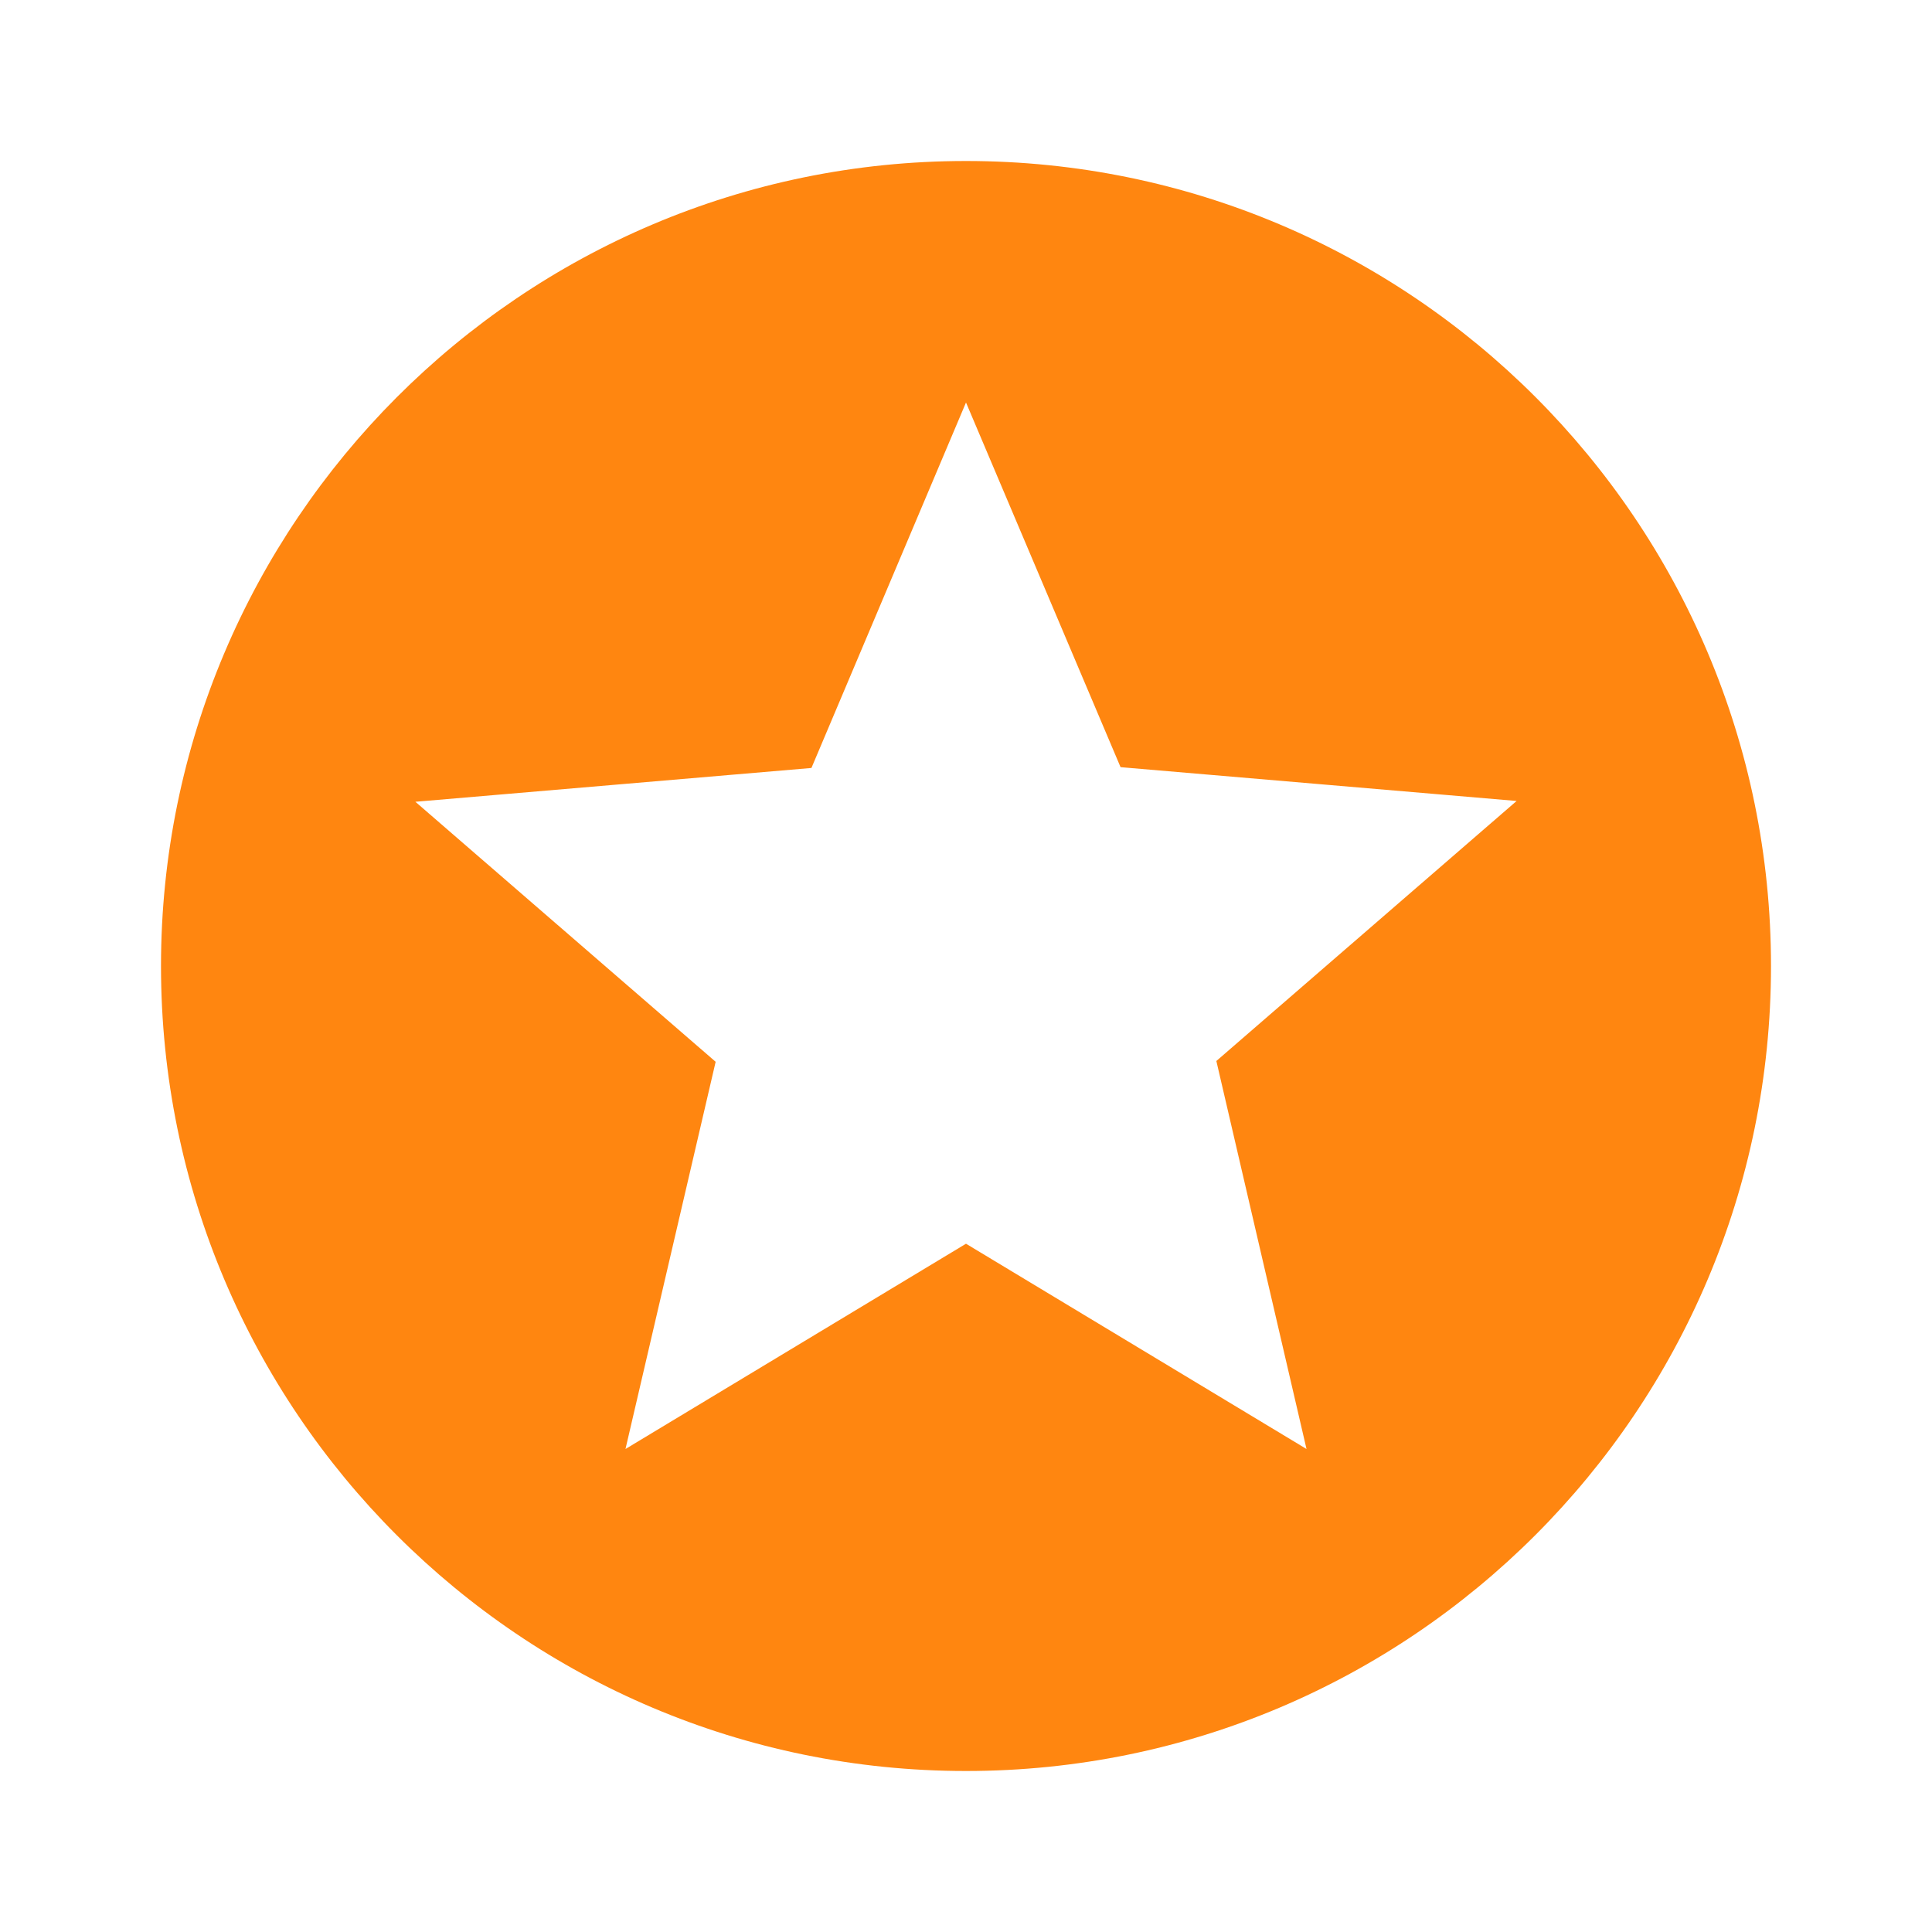
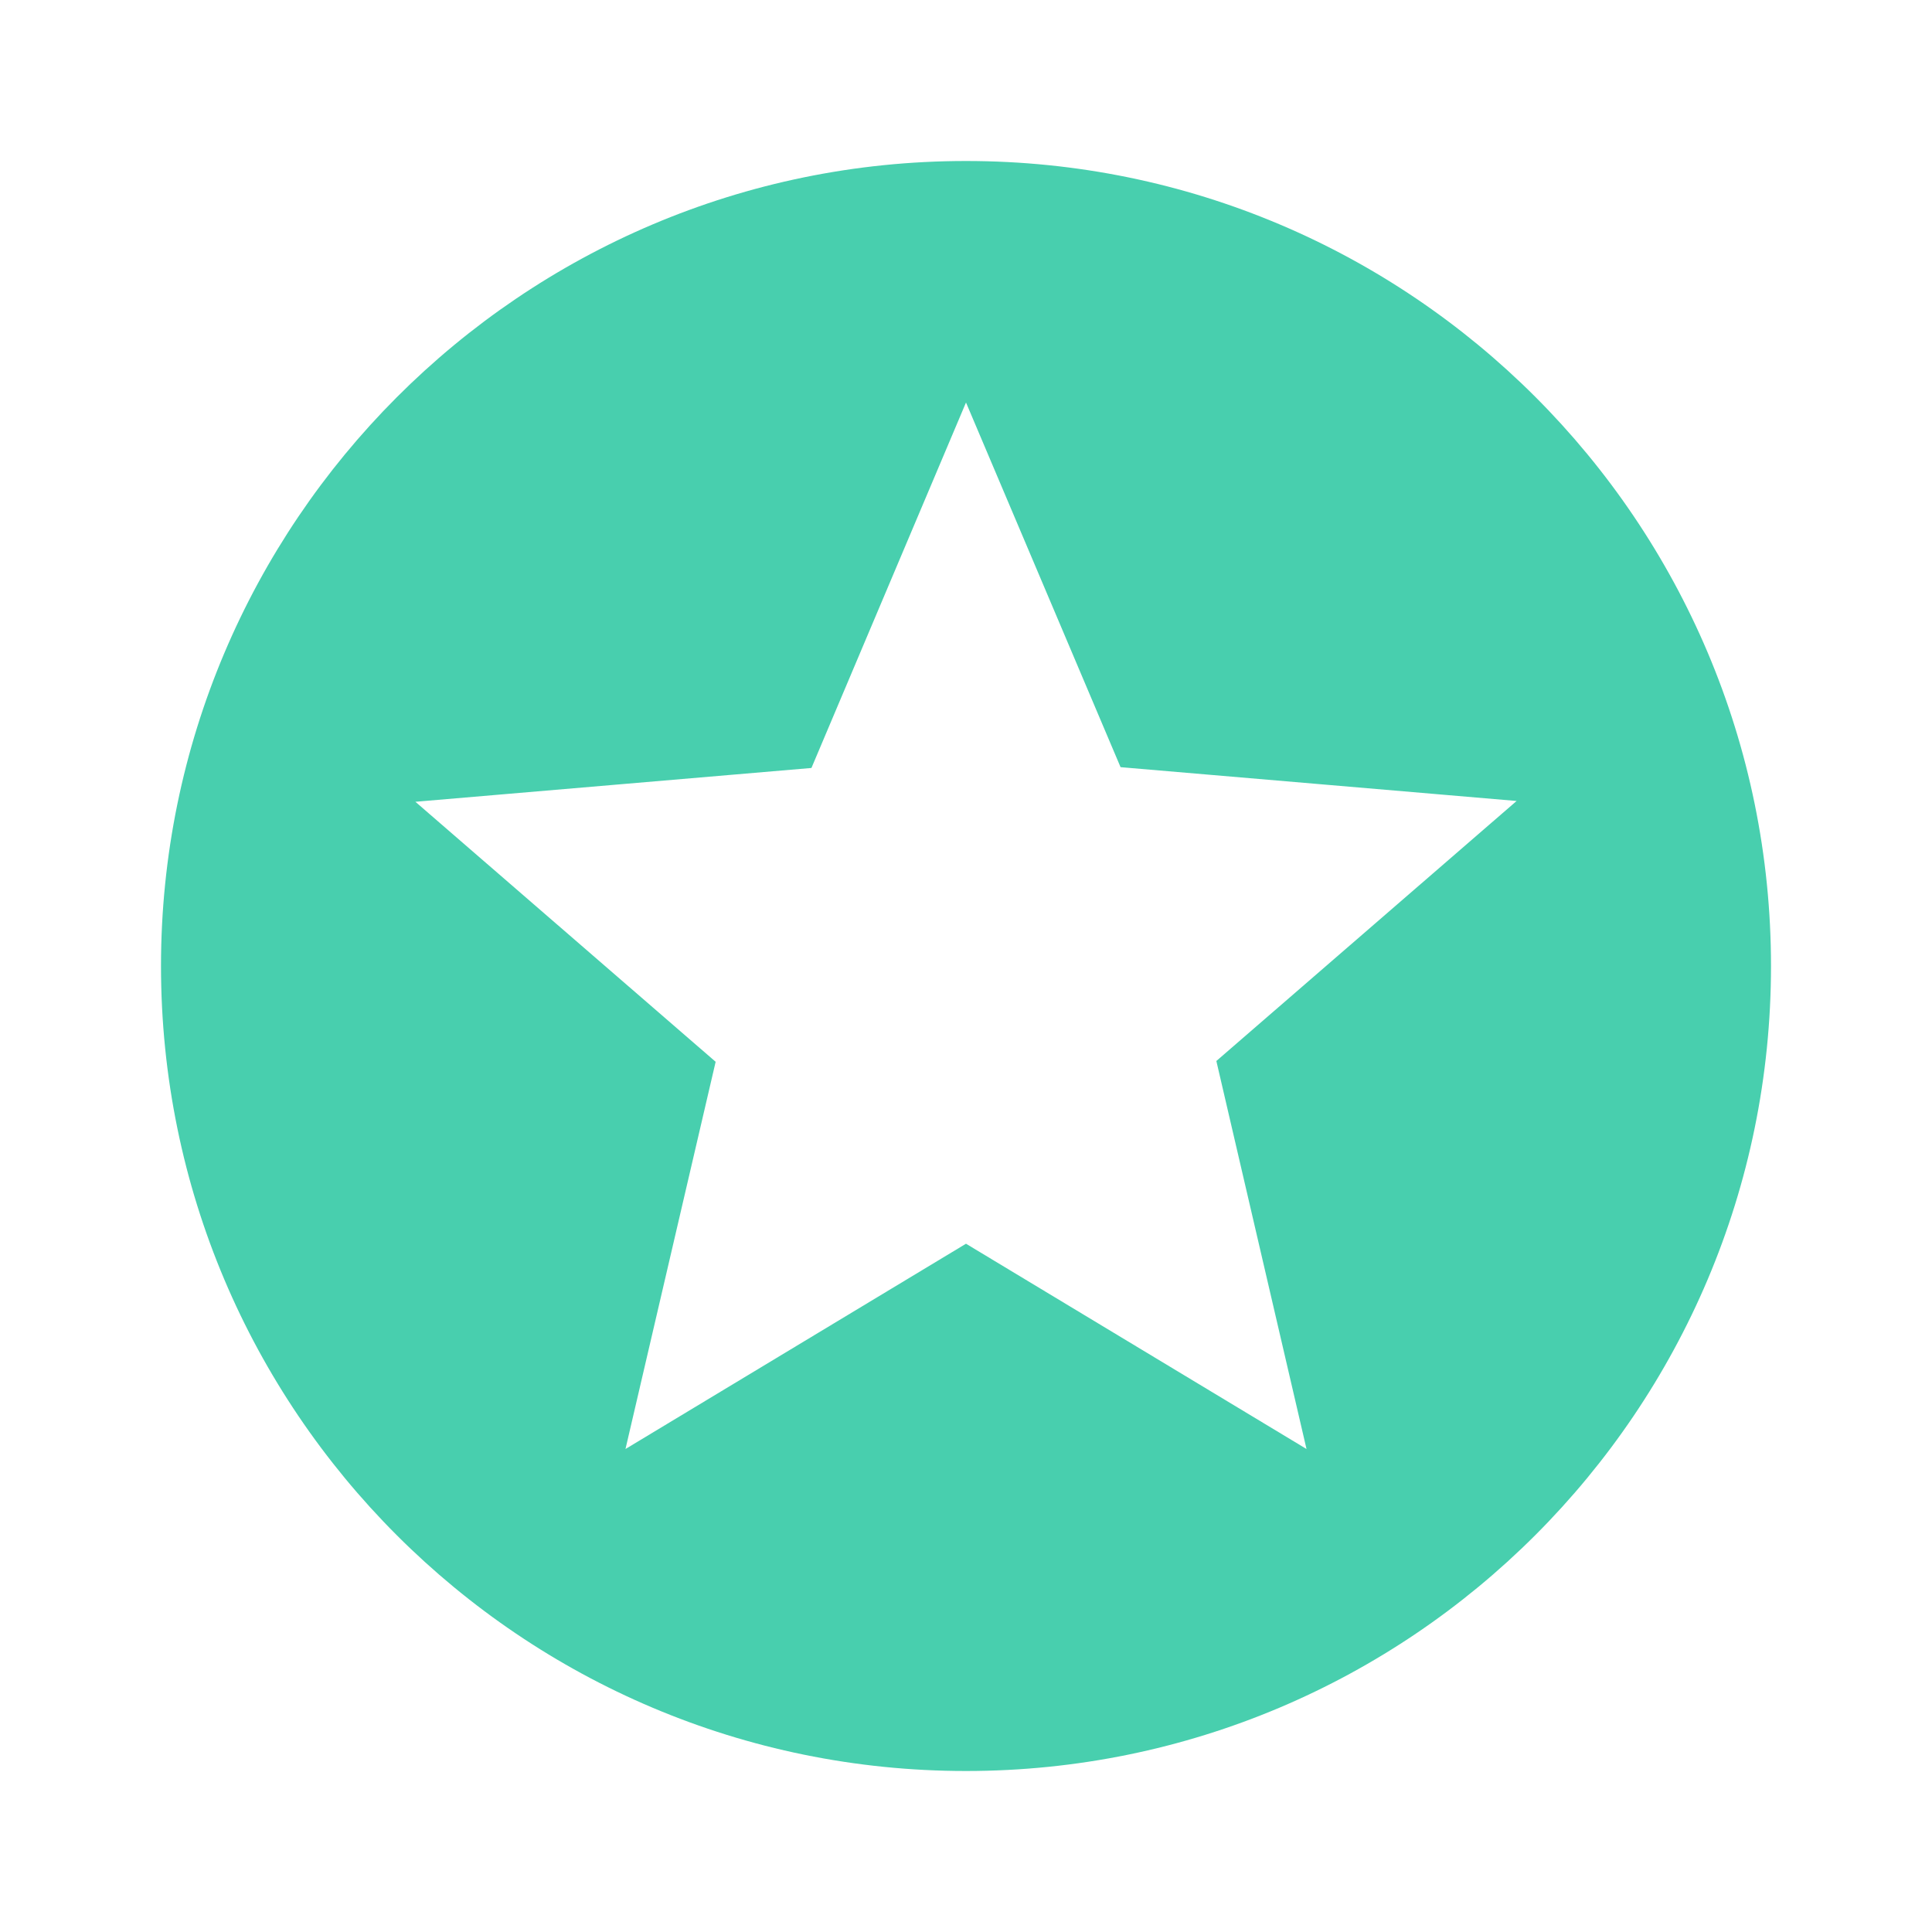
<svg viewBox="0 0 24 24">
-   <path fill="#FF8610" d="M16.23,18L12,15.45L7.77,18L8.89,13.19L5.16,9.96L10.08,9.54L12,5L13.92,9.53L18.84,9.95L15.11,13.18L16.23,18M12,2C6.47,2 2,6.5 2,12A10,10 0 0,0 12,22A10,10 0 0,0 22,12A10,10 0 0,0 12,2Z" />
+   <path fill="#48CFAE" d="M16.23,18L12,15.45L7.77,18L8.89,13.19L5.16,9.96L10.08,9.54L12,5L13.92,9.53L18.84,9.95L15.11,13.18L16.23,18M12,2C6.47,2 2,6.5 2,12A10,10 0 0,0 12,22A10,10 0 0,0 22,12A10,10 0 0,0 12,2Z" />
</svg>
